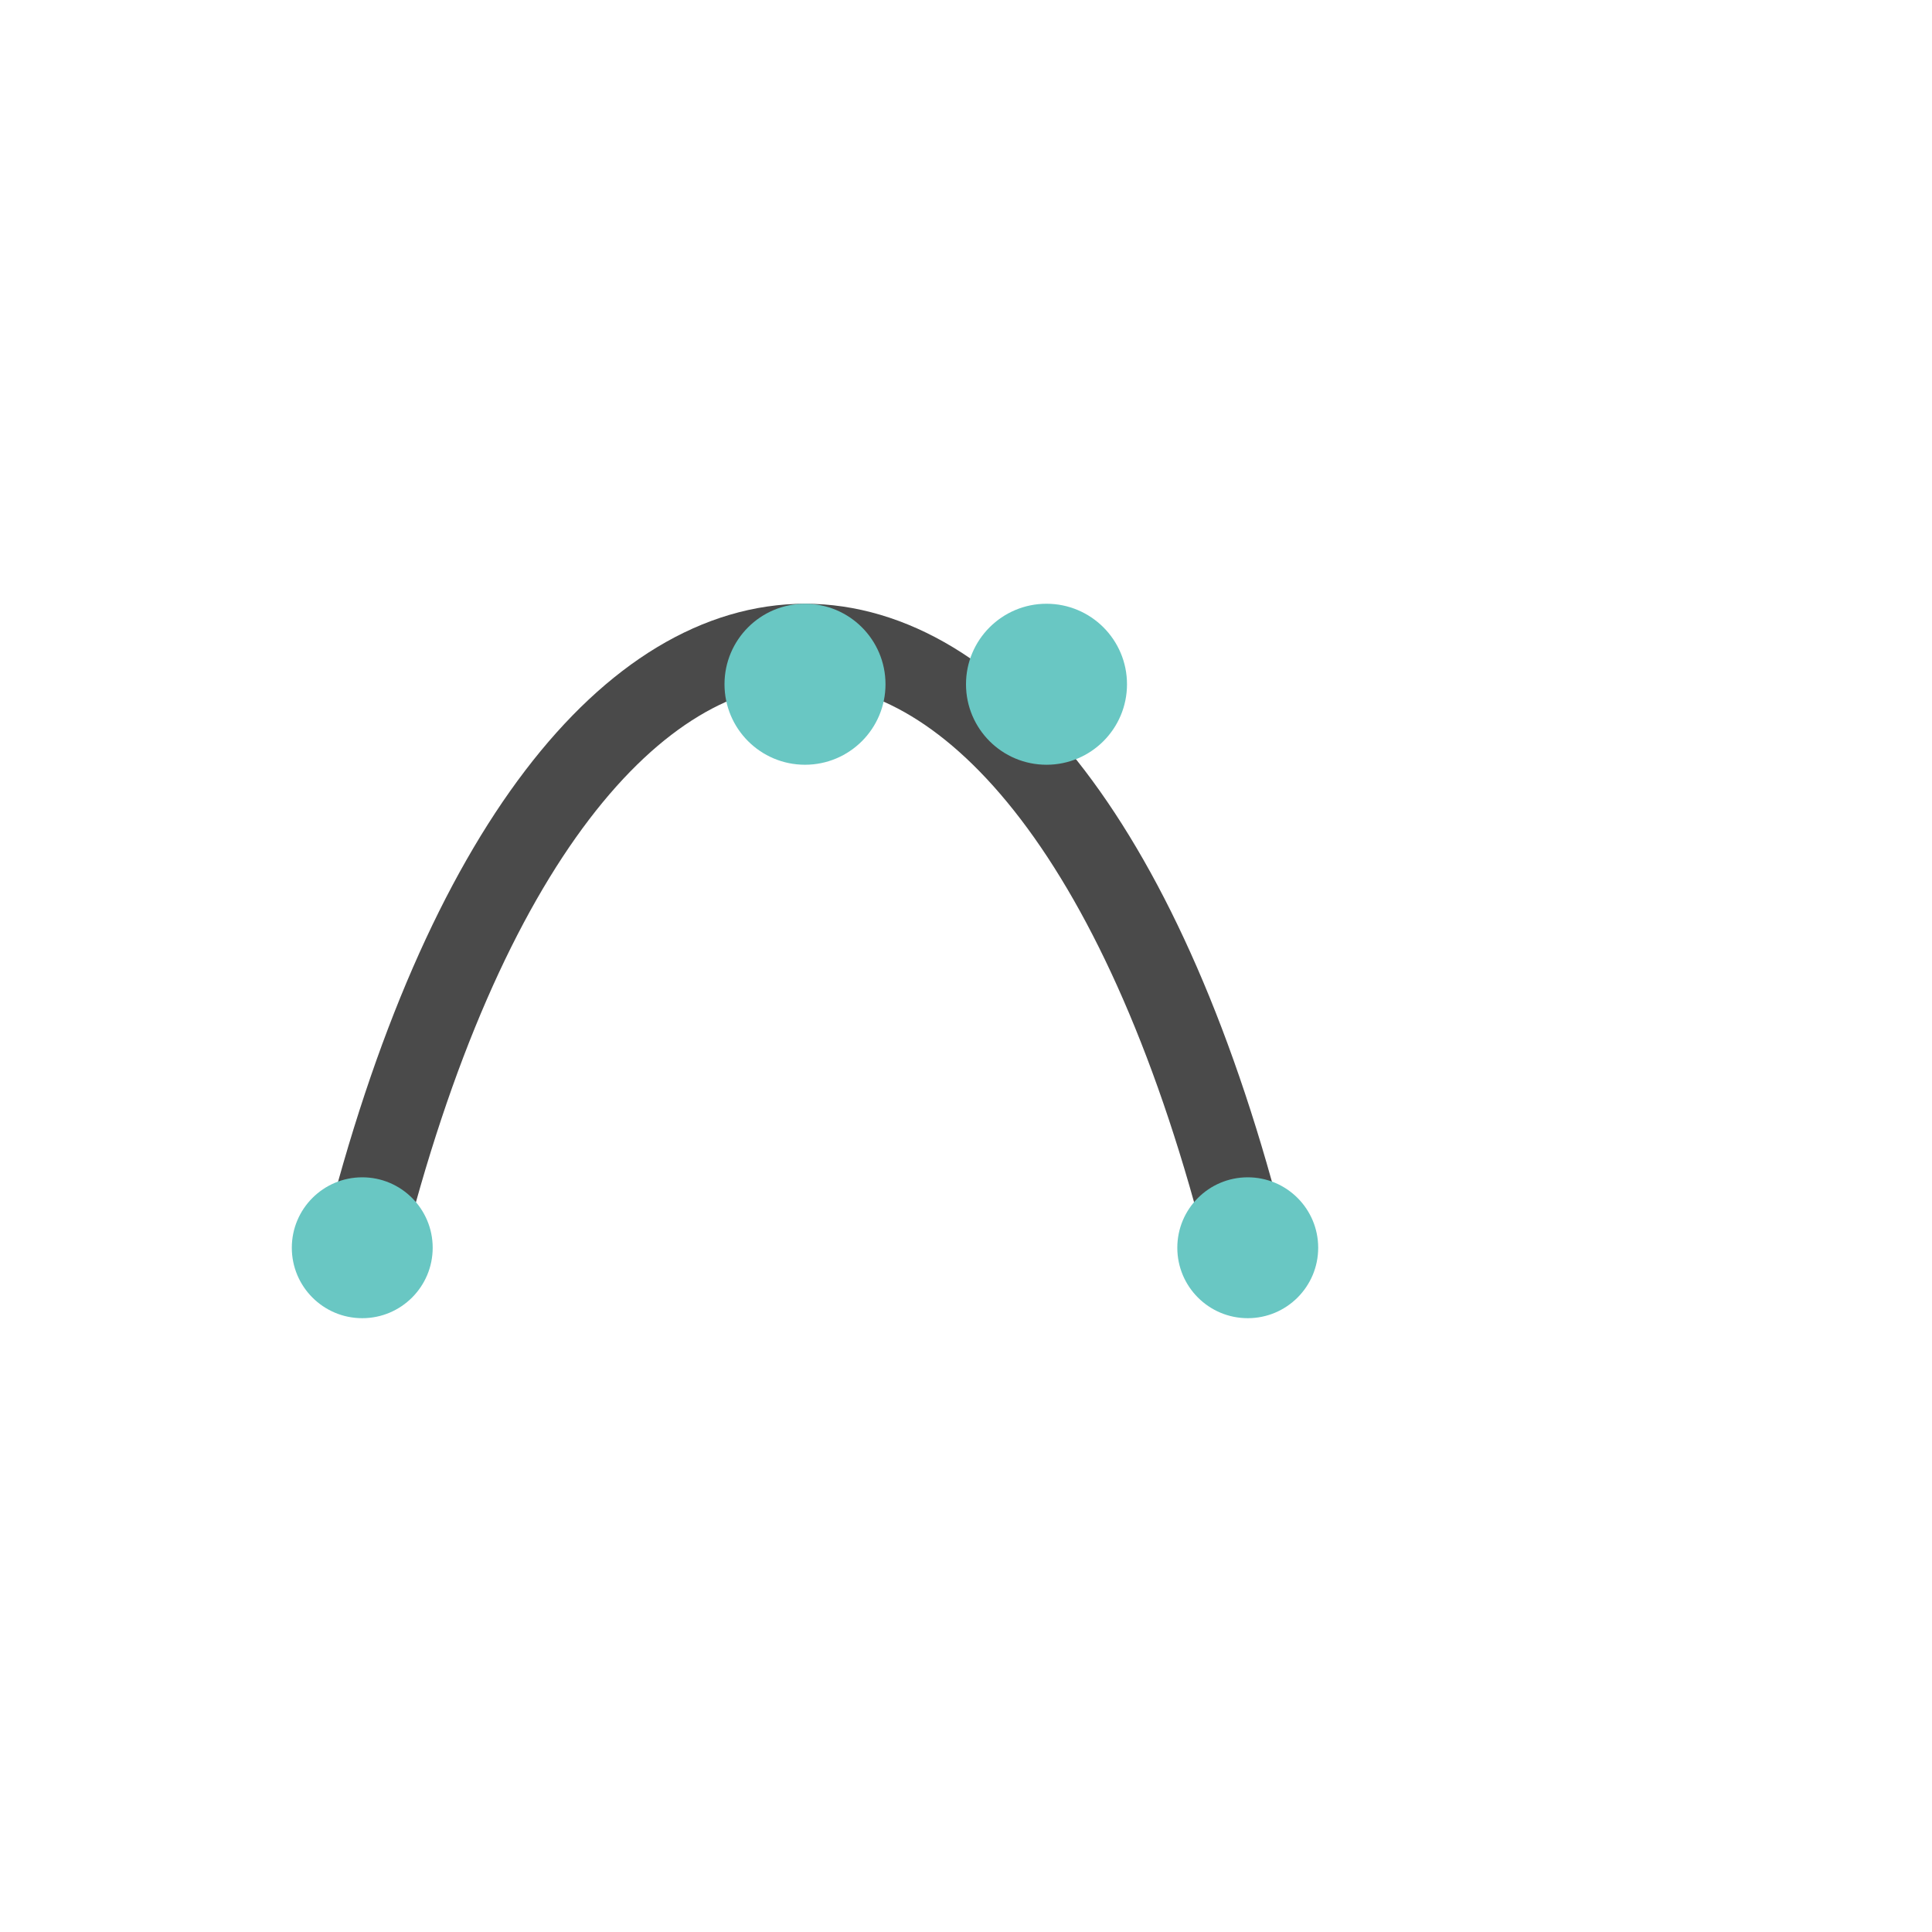
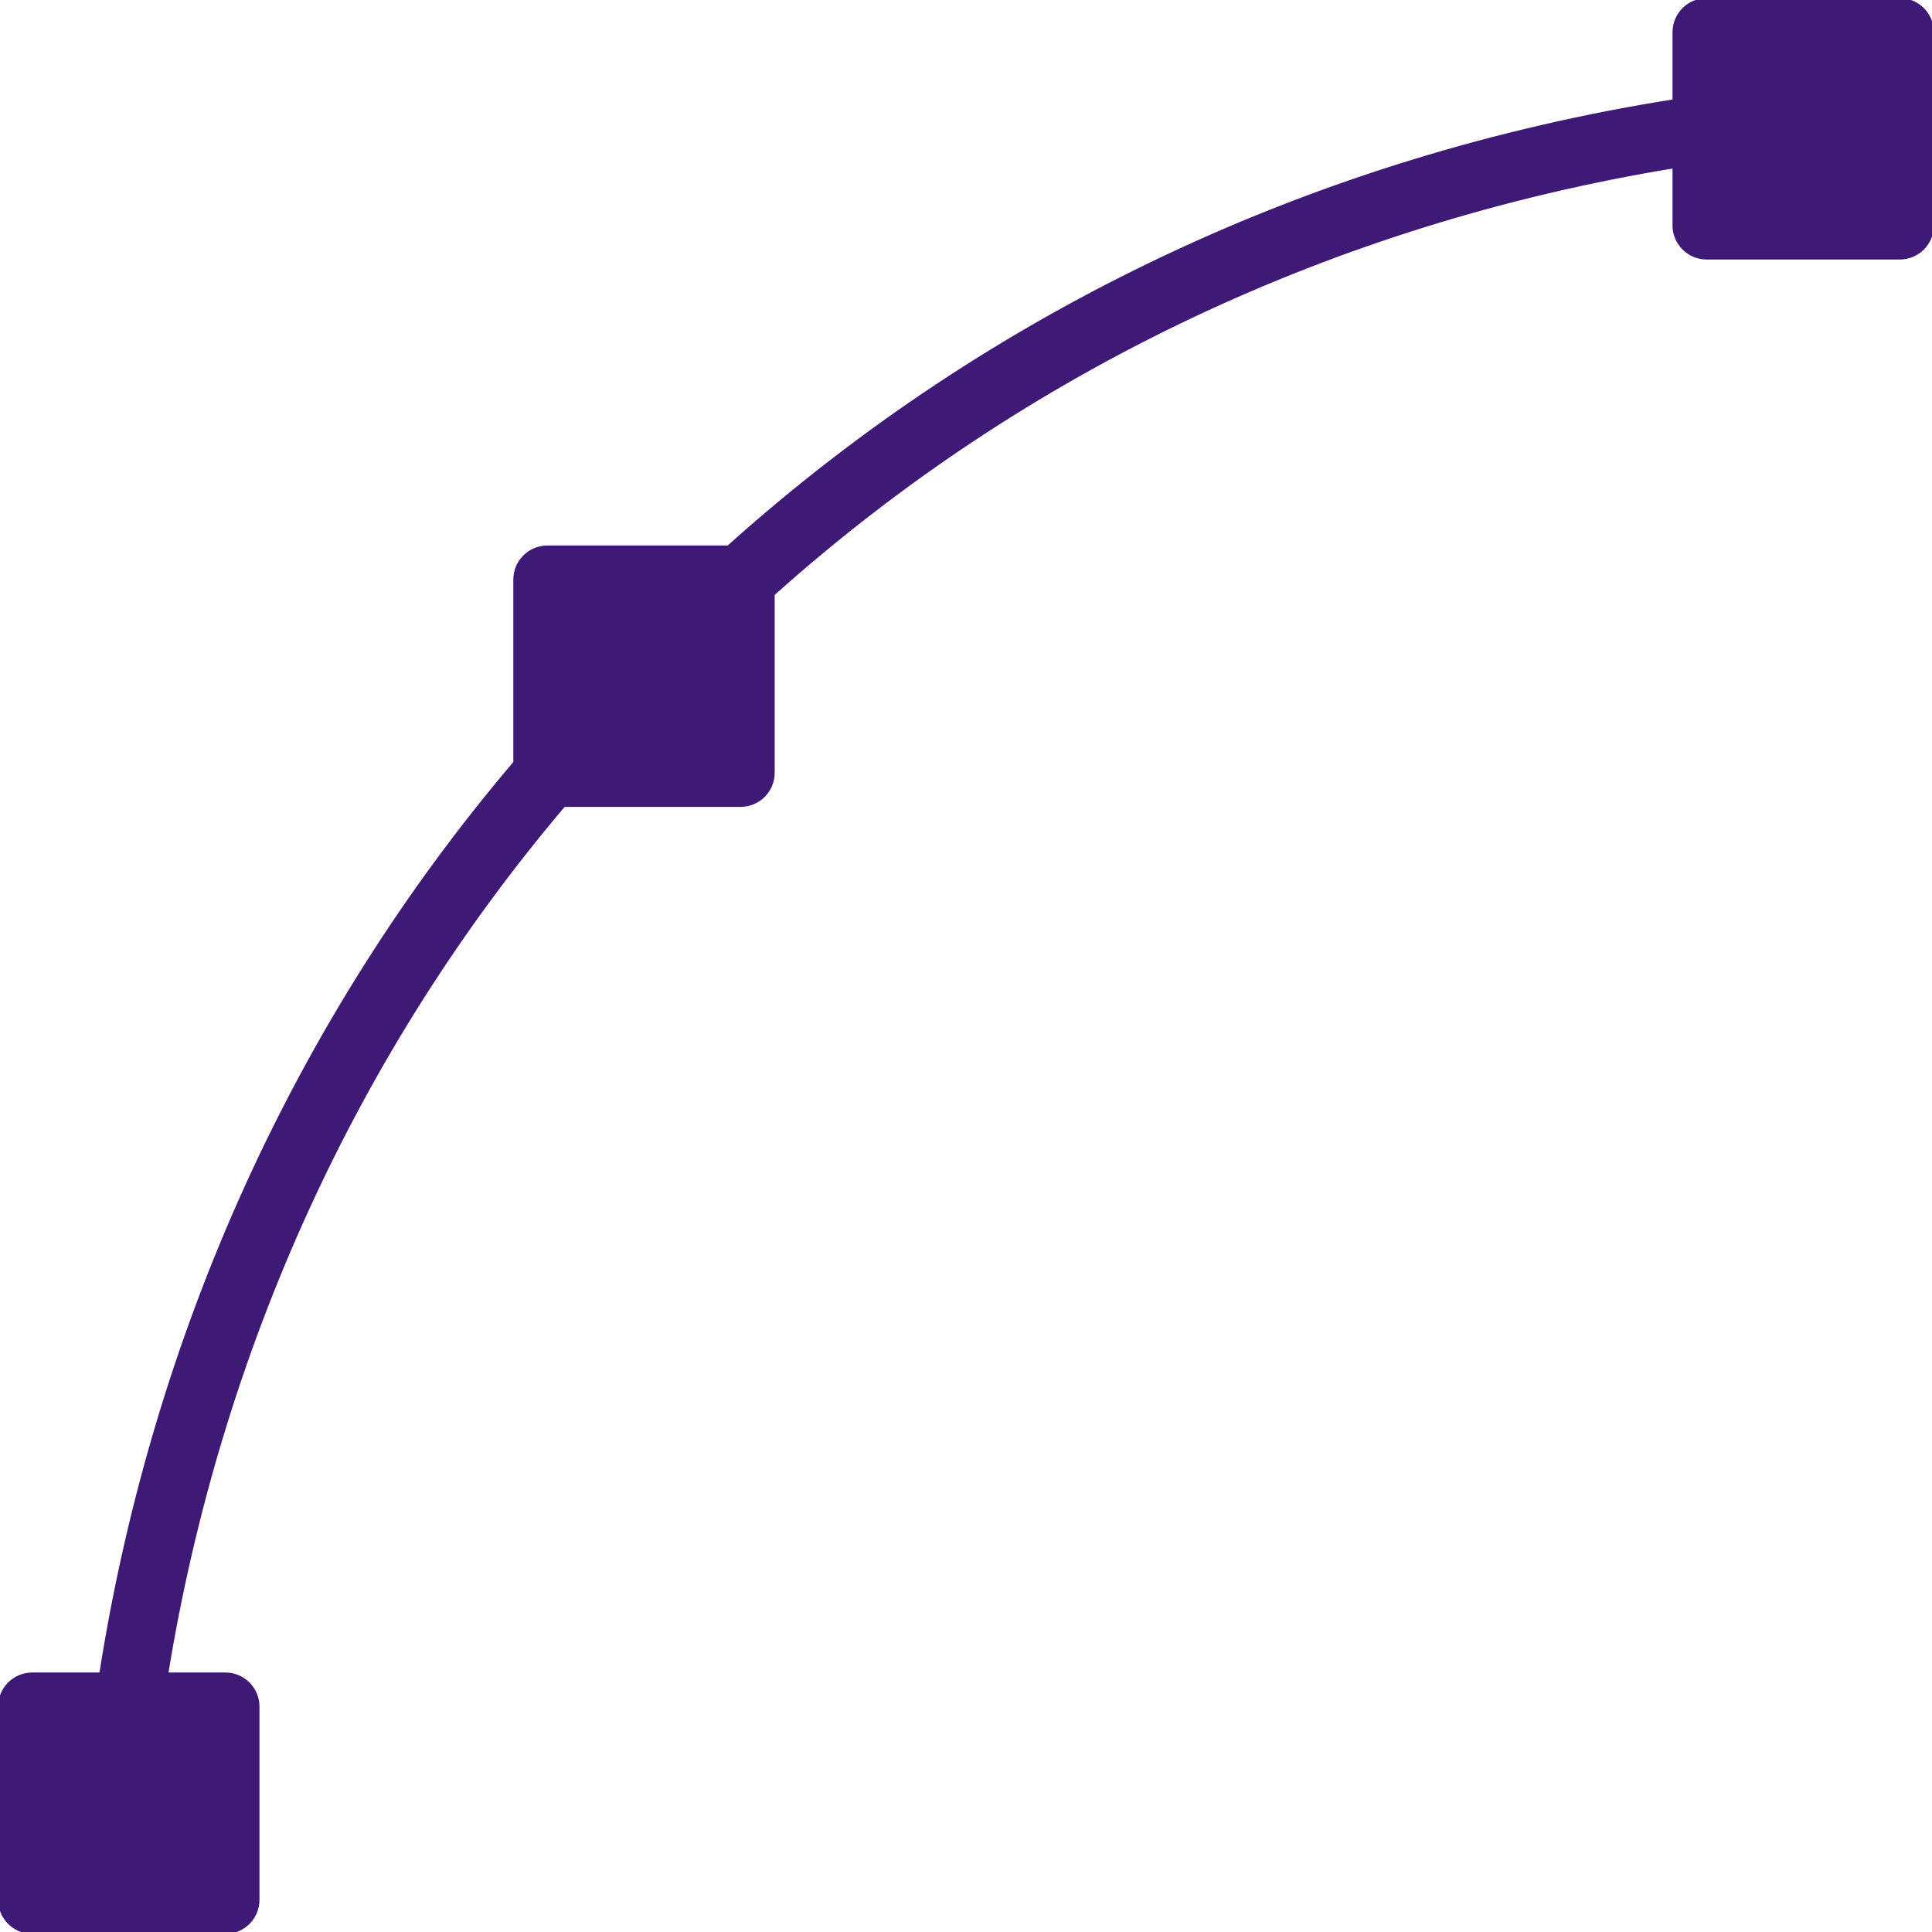
- <svg xmlns="http://www.w3.org/2000/svg" width="96" height="96" viewBox="0 0 96 96" fill="none">
-   <defs>
-     <filter id="shadow" x="-20%" y="-20%" width="140%" height="140%">
-       <feDropShadow dx="0" dy="1" stdDeviation="1.2" flood-color="#00000022" />
-     </filter>
-   </defs>
-   <path d="M18 62 C28 22, 52 22, 62 62" stroke="#4a4a4a" stroke-width="4" fill="none" stroke-linecap="round" stroke-linejoin="round" />
-   <circle cx="18" cy="62" r="3.5" stroke="#69c7c3" stroke-width="0" fill="#69c7c3" />
-   <circle cx="62" cy="62" r="3.5" stroke="#69c7c3" stroke-width="0" fill="#69c7c3" />
-   <circle cx="40" cy="34" r="4" stroke="#69c7c3" stroke-width="0" fill="#69c7c3" />
-   <circle cx="52" cy="34" r="4" stroke="#69c7c3" stroke-width="0" fill="#69c7c3" />
+ <svg xmlns="http://www.w3.org/2000/svg" fill="#3e1976" height="800px" width="800px" version="1.1" id="Layer_1" viewBox="0 0 512 512" xml:space="preserve" stroke="#3e1976">
+   <g id="SVGRepo_bgCarrier" stroke-width="0" />
+   <g id="SVGRepo_tracerCarrier" stroke-linecap="round" stroke-linejoin="round" />
+   <g id="SVGRepo_iconCarrier">
+     <g>
+       <g>
+         <path d="M503.467,0h-51.2c-4.71,0-8.533,3.823-8.533,8.533v18.261c-94.643,14.967-181.111,55.74-250.701,118.272h-47.966 c-4.71,0-8.533,3.823-8.533,8.533v48.529c-57.719,67.942-95.556,151.27-109.747,241.604H8.533c-4.71,0-8.533,3.823-8.533,8.533 v51.2C0,508.177,3.823,512,8.533,512h51.2c4.71,0,8.533-3.823,8.533-8.533v-51.2c0-4.71-3.823-8.533-8.533-8.533H44.066 c14.02-86.135,50.304-165.547,105.344-230.4h46.857c4.71,0,8.533-3.823,8.533-8.533v-47.36 c66.415-59.554,148.762-98.594,238.933-113.365v15.659c0,4.71,3.823,8.533,8.533,8.533h51.2c4.71,0,8.533-3.823,8.533-8.533v-51.2 C512,3.823,508.177,0,503.467,0z" />
+       </g>
+     </g>
+   </g>
</svg>
